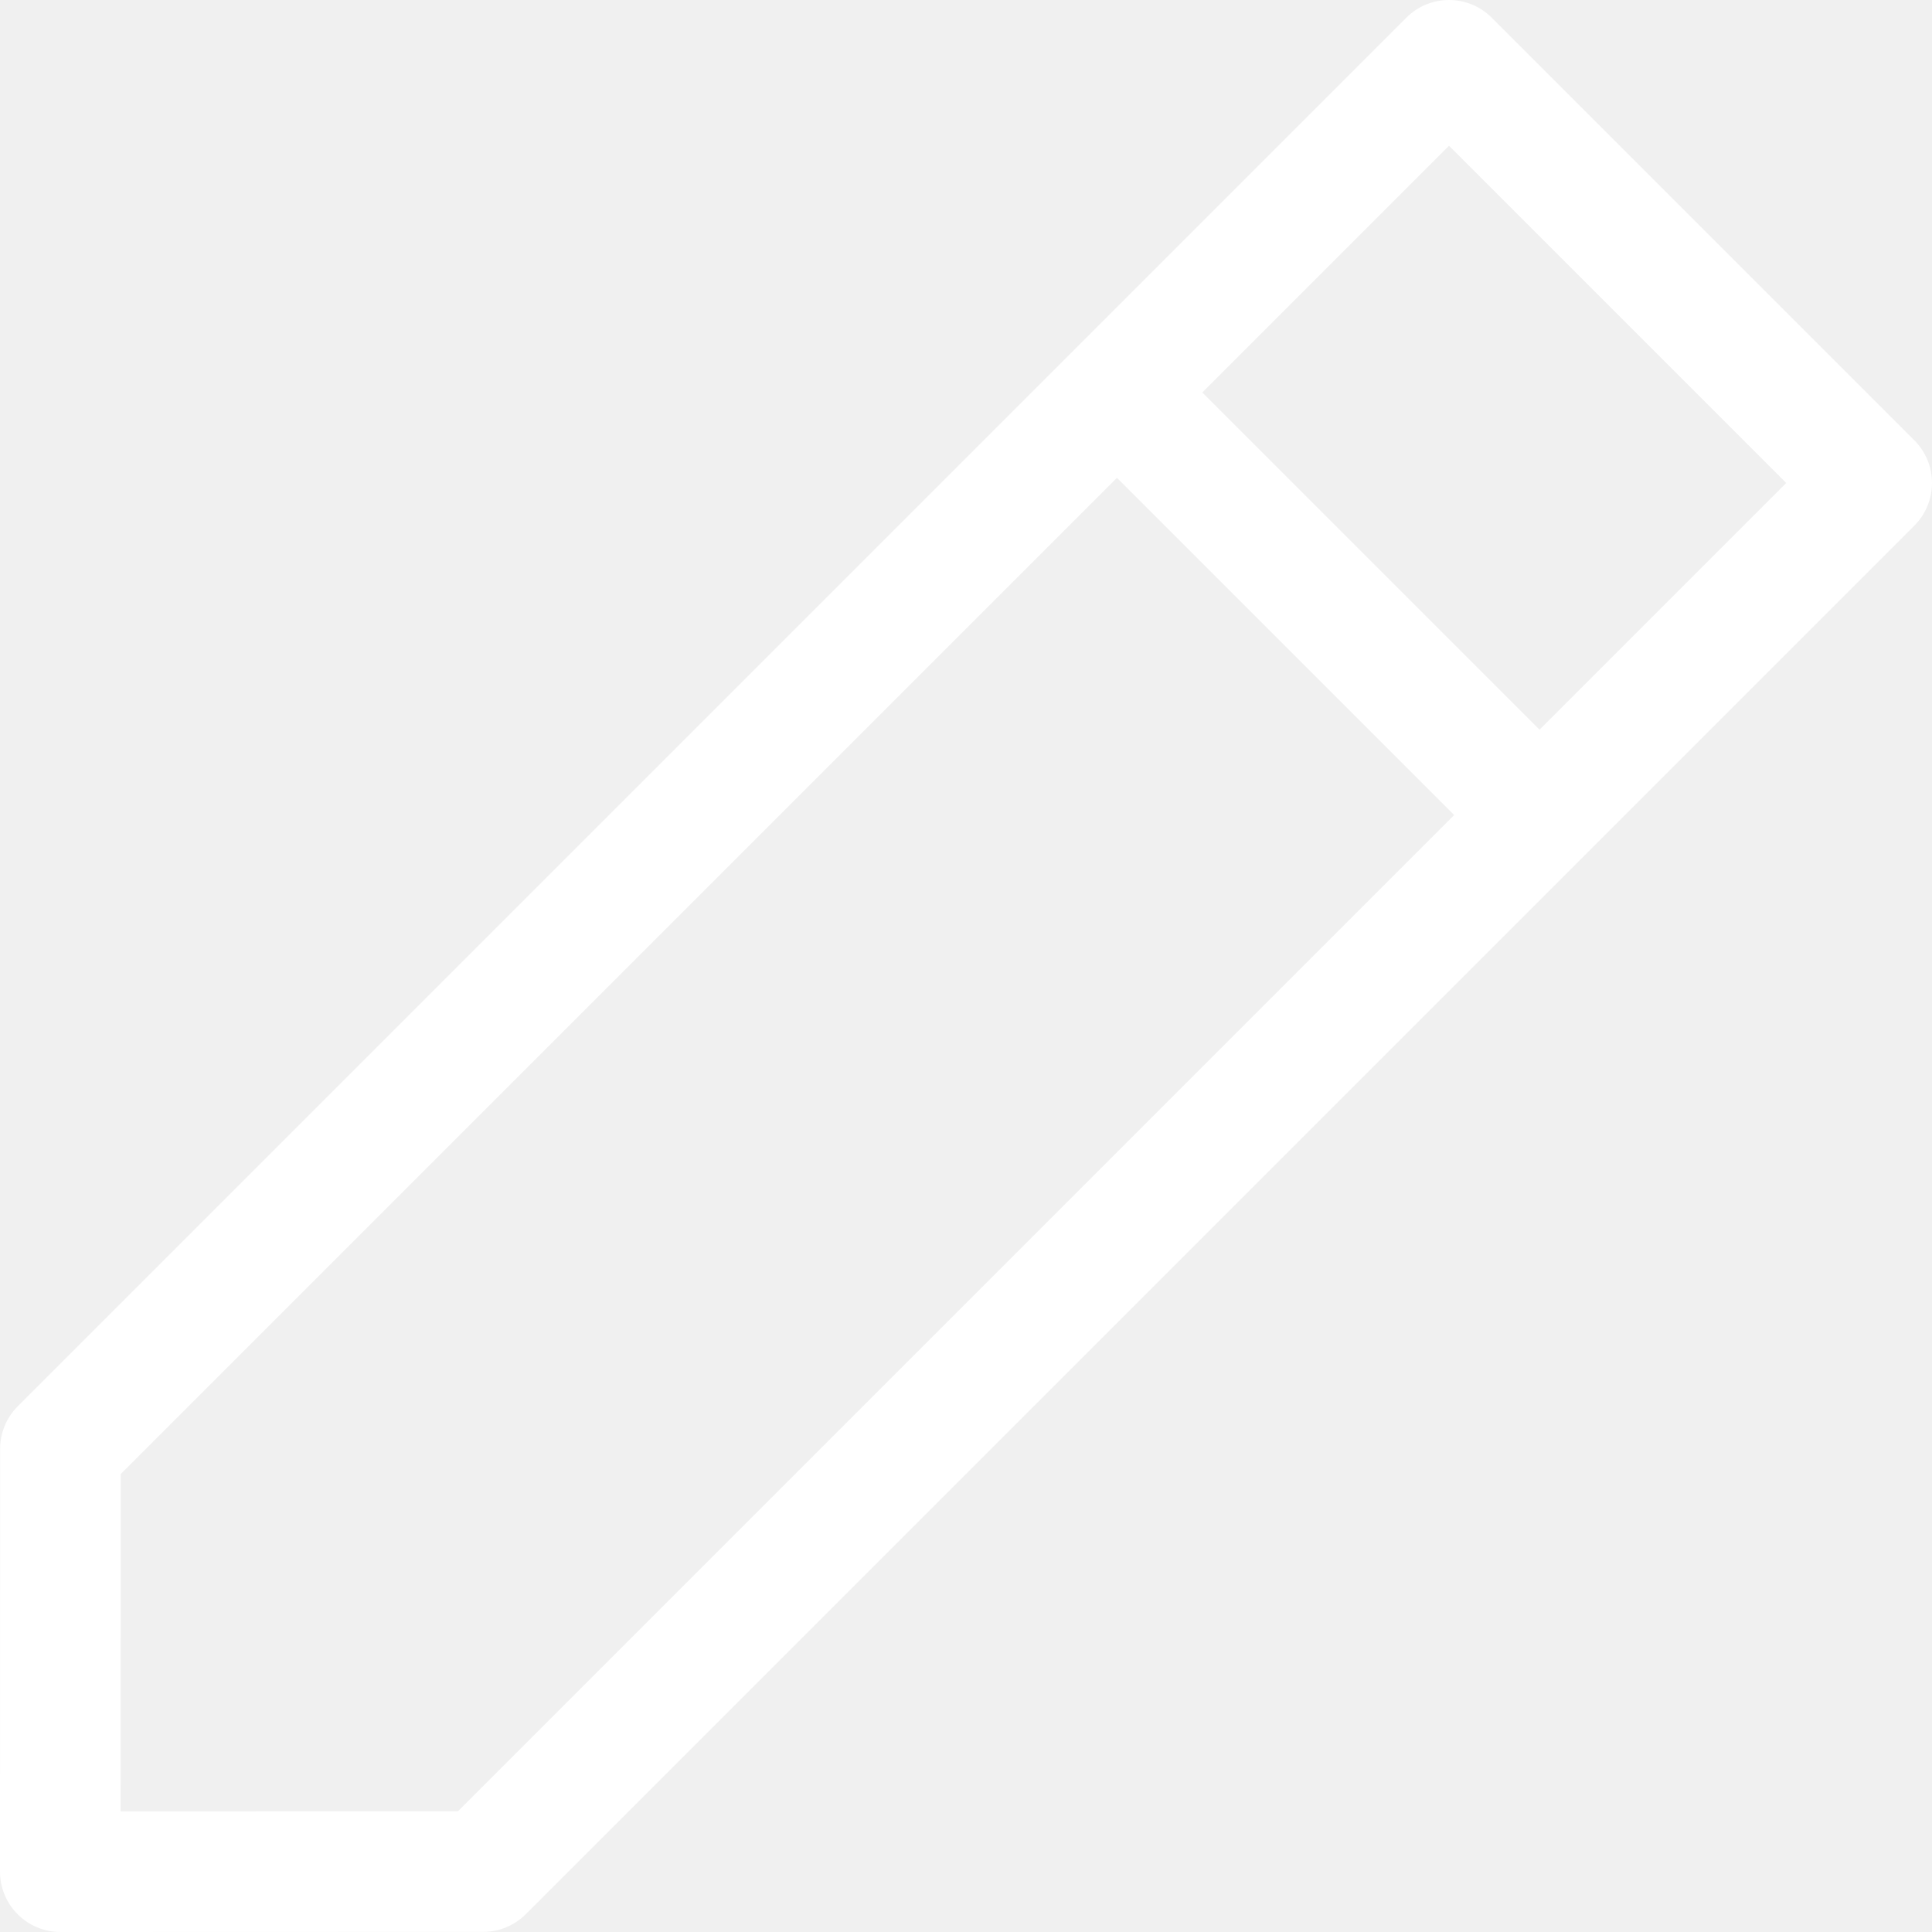
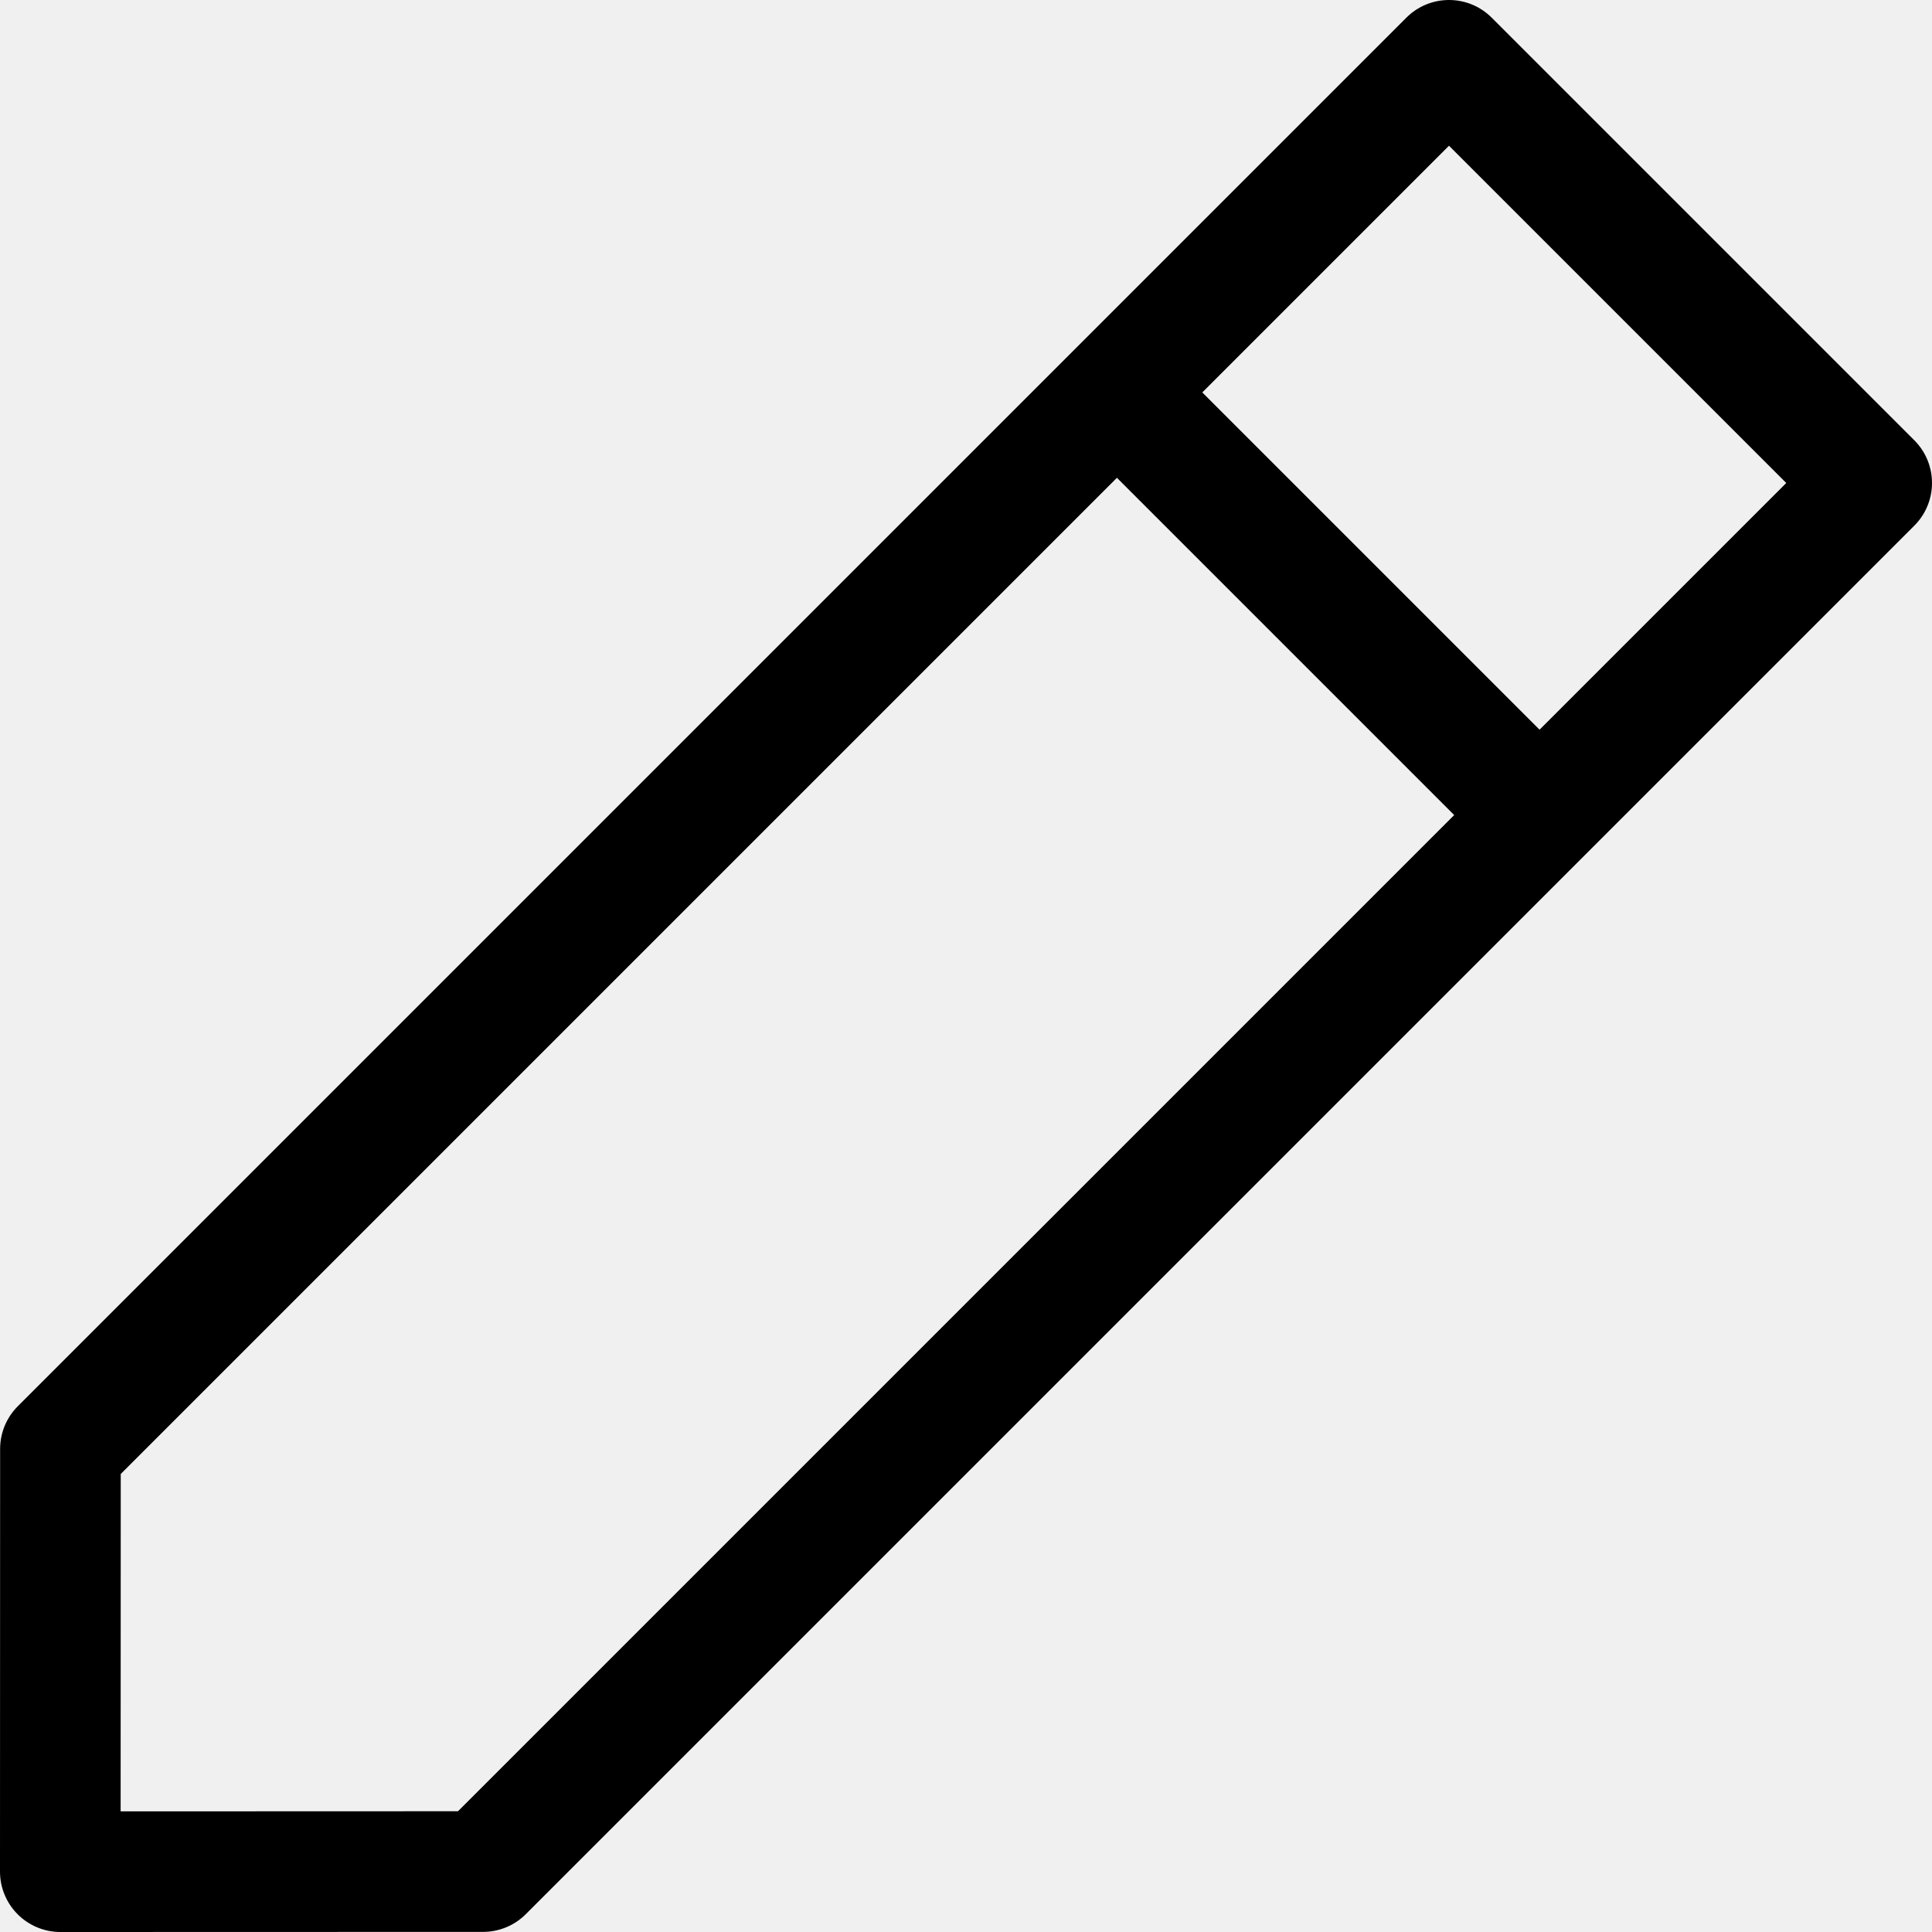
<svg xmlns="http://www.w3.org/2000/svg" id="Capa_1" enable-background="new 0 0 488.471 488.471" height="512" viewBox="0 0 488.471 488.471" width="512" version="1.1">
  <defs id="defs7" />
-   <path d="m483.999 111.318-106.847-106.846c-5.962-5.962-15.621-5.962-21.584 0l-351.066 351.067c-2.862 2.862-4.472 6.738-4.472 10.792l-.03 106.876c0 4.04 1.61 7.93 4.472 10.792s6.752 4.472 10.792 4.472l106.876-.03c4.054 0 7.93-1.61 10.792-4.472l351.067-351.067c5.962-5.962 5.962-15.621 0-21.584zm-368.203 346.622-85.298.03.03-85.298 251.868-251.868 85.268 85.268c-.001 0-251.868 251.868-251.868 251.868zm273.453-273.453-85.268-85.267 62.371-62.371 85.268 85.268z" id="path2" style="fill:#ffffff" />
+   <path d="m483.999 111.318-106.847-106.846c-5.962-5.962-15.621-5.962-21.584 0l-351.066 351.067c-2.862 2.862-4.472 6.738-4.472 10.792l-.03 106.876c0 4.04 1.61 7.93 4.472 10.792s6.752 4.472 10.792 4.472l106.876-.03c4.054 0 7.93-1.61 10.792-4.472l351.067-351.067c5.962-5.962 5.962-15.621 0-21.584zm-368.203 346.622-85.298.03.03-85.298 251.868-251.868 85.268 85.268c-.001 0-251.868 251.868-251.868 251.868zm273.453-273.453-85.268-85.267 62.371-62.371 85.268 85.268z" id="path2" style="fill:#000000" />
</svg>
